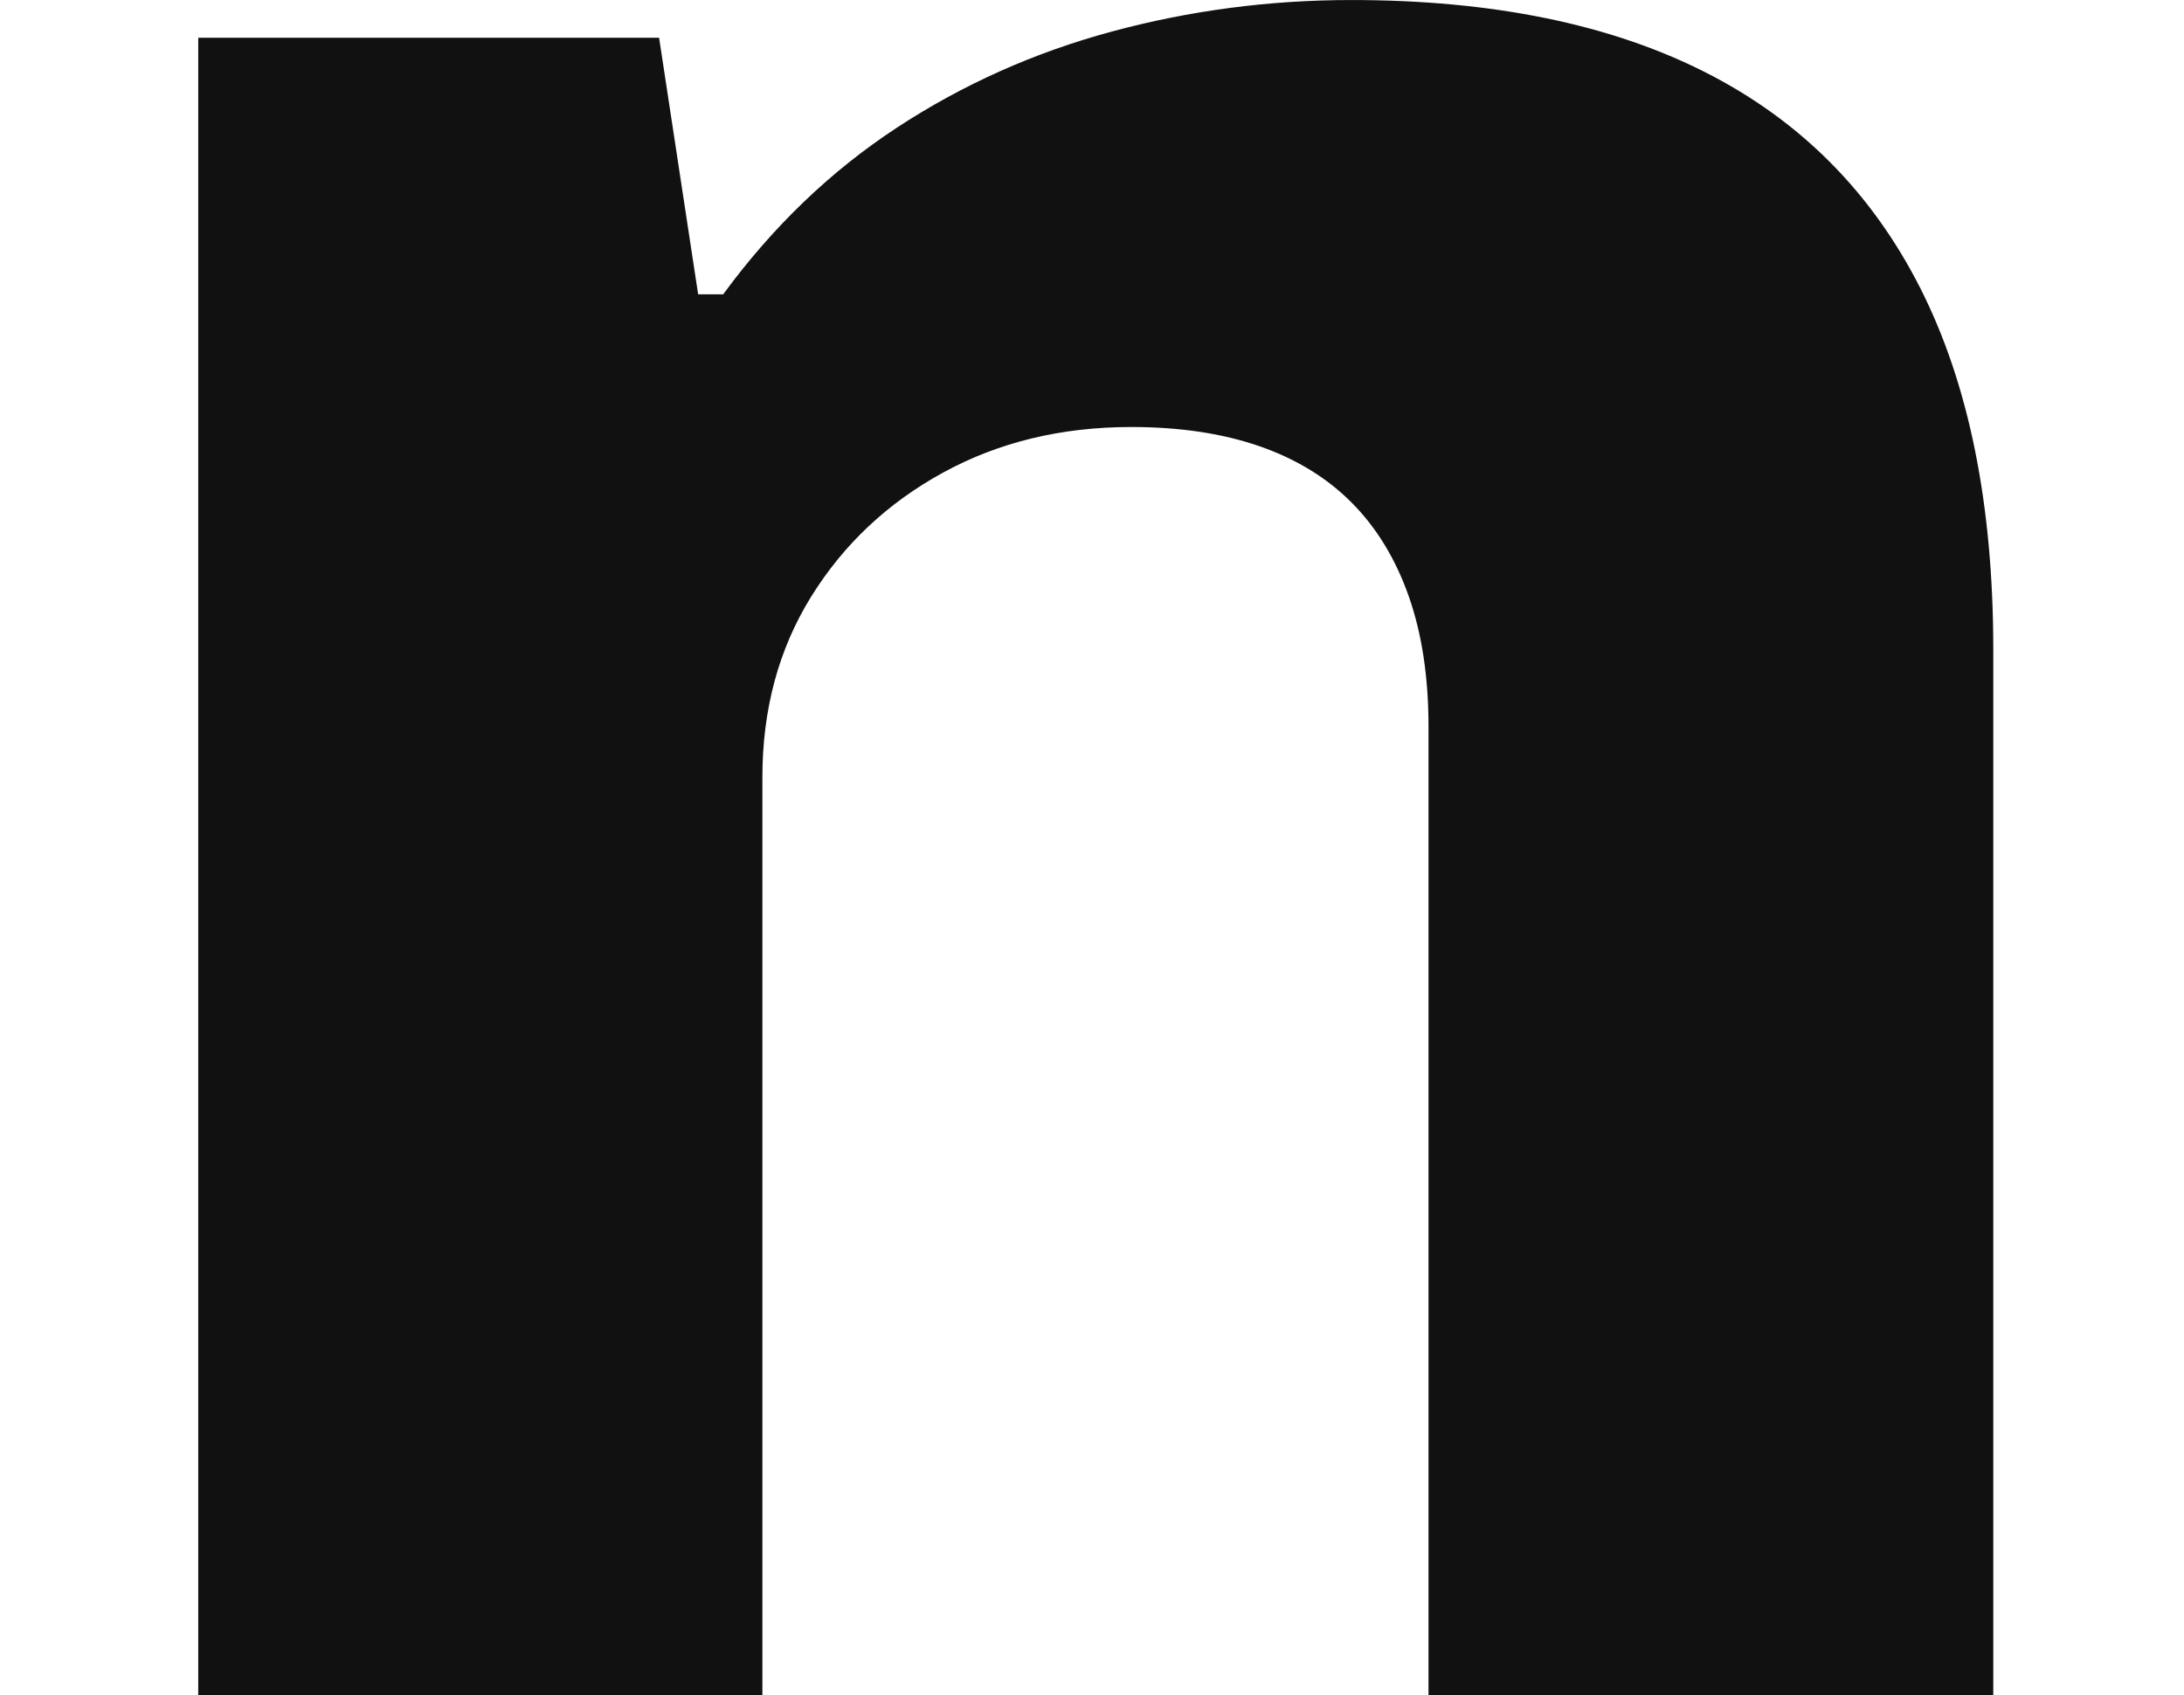
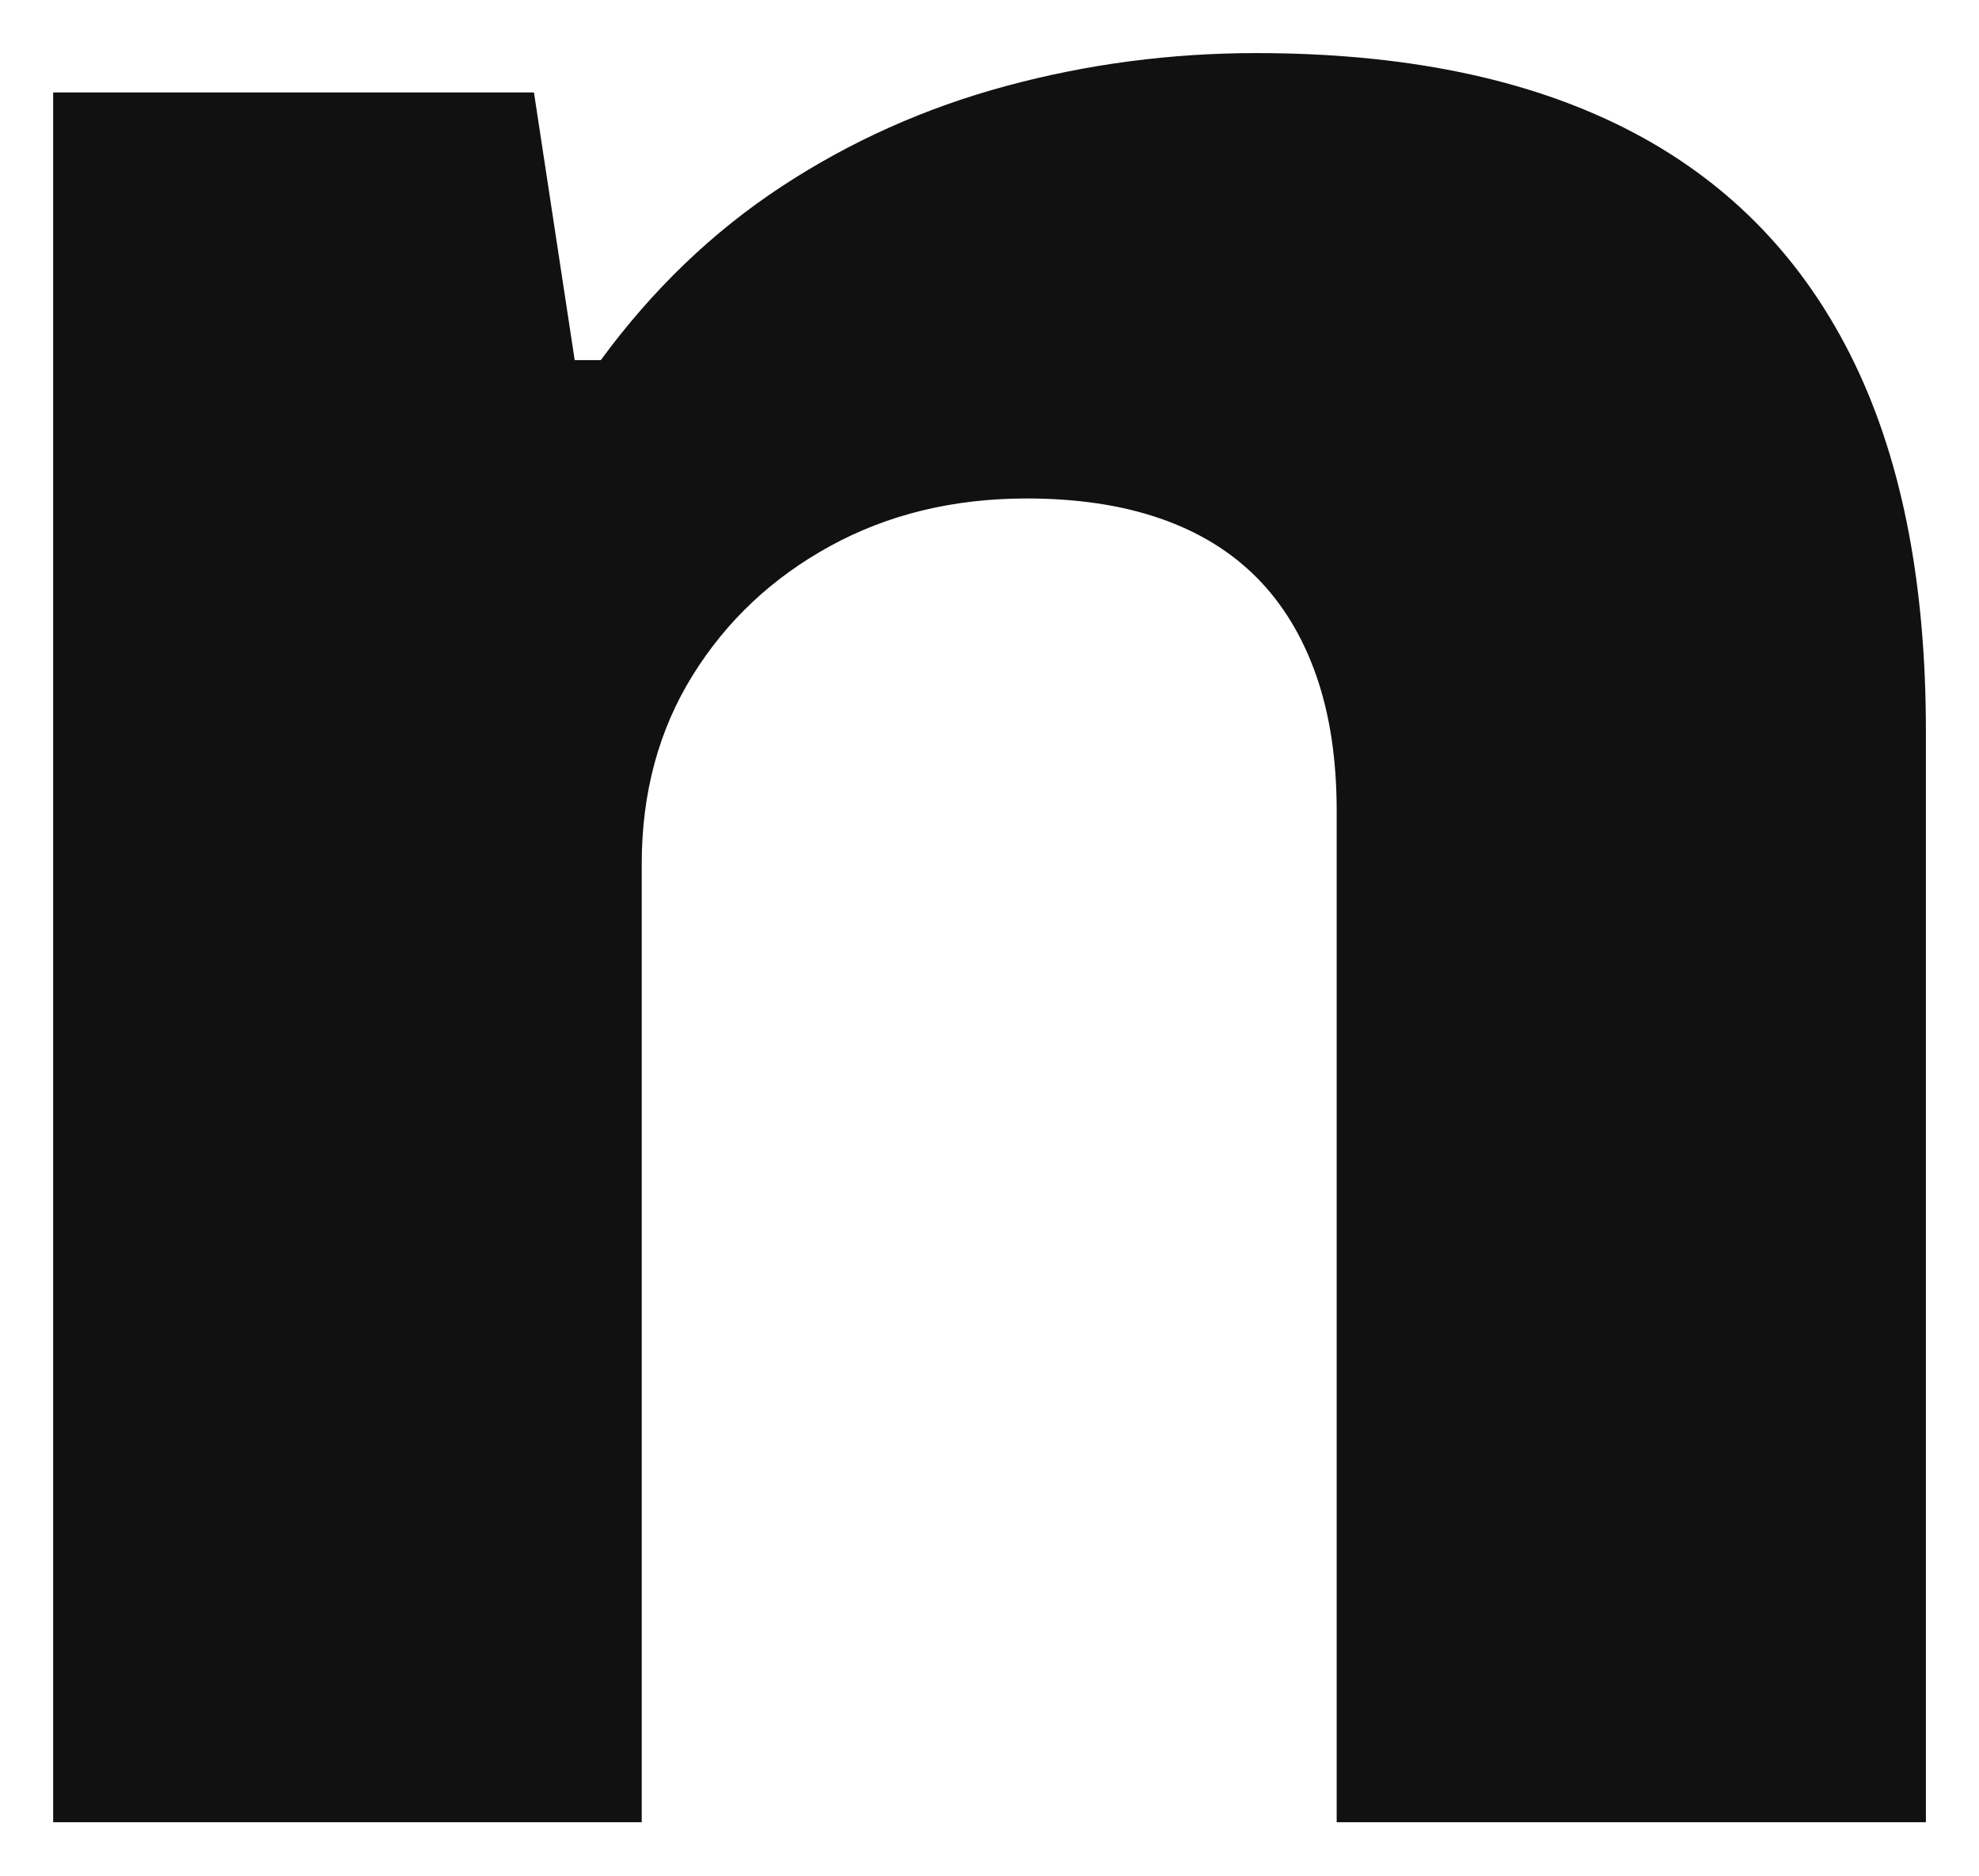
- <svg xmlns="http://www.w3.org/2000/svg" viewBox="0 0 906 703">
-   <path transform="translate(0,703.5)" fill="#111111" d="M82.239 0.0V-687.839H273.413L289.615 -581.409H299.996Q330.836 -623.472 371.875 -650.429Q412.913 -677.385 461.292 -690.437Q509.671 -703.489 560.558 -703.489Q648.101 -703.489 707.178 -673.644Q766.254 -643.798 796.568 -584.057Q826.883 -524.315 826.883 -434.073V0.0H592.594V-402.15Q592.594 -432.878 584.409 -456.145Q576.225 -479.412 560.767 -494.969Q545.309 -510.527 522.346 -518.456Q499.383 -526.385 469.291 -526.385Q425.751 -526.385 391.213 -507.474Q356.674 -488.564 336.469 -455.975Q316.265 -423.387 316.265 -381.017V0.0Z" />
+ <svg xmlns="http://www.w3.org/2000/svg" viewBox="0 0 786.9 745.7">
+   <path transform="translate(-61.1,724.6)" fill="#111111" d="M82.239 0.0V-687.839H273.413L289.615 -581.409H299.996Q330.836 -623.472 371.875 -650.429Q412.913 -677.385 461.292 -690.437Q509.671 -703.489 560.558 -703.489Q648.101 -703.489 707.178 -673.644Q766.254 -643.798 796.568 -584.057Q826.883 -524.315 826.883 -434.073V0.0H592.594V-402.15Q592.594 -432.878 584.409 -456.145Q576.225 -479.412 560.767 -494.969Q545.309 -510.527 522.346 -518.456Q499.383 -526.385 469.291 -526.385Q425.751 -526.385 391.213 -507.474Q356.674 -488.564 336.469 -455.975Q316.265 -423.387 316.265 -381.017V0.0Z" />
</svg>
